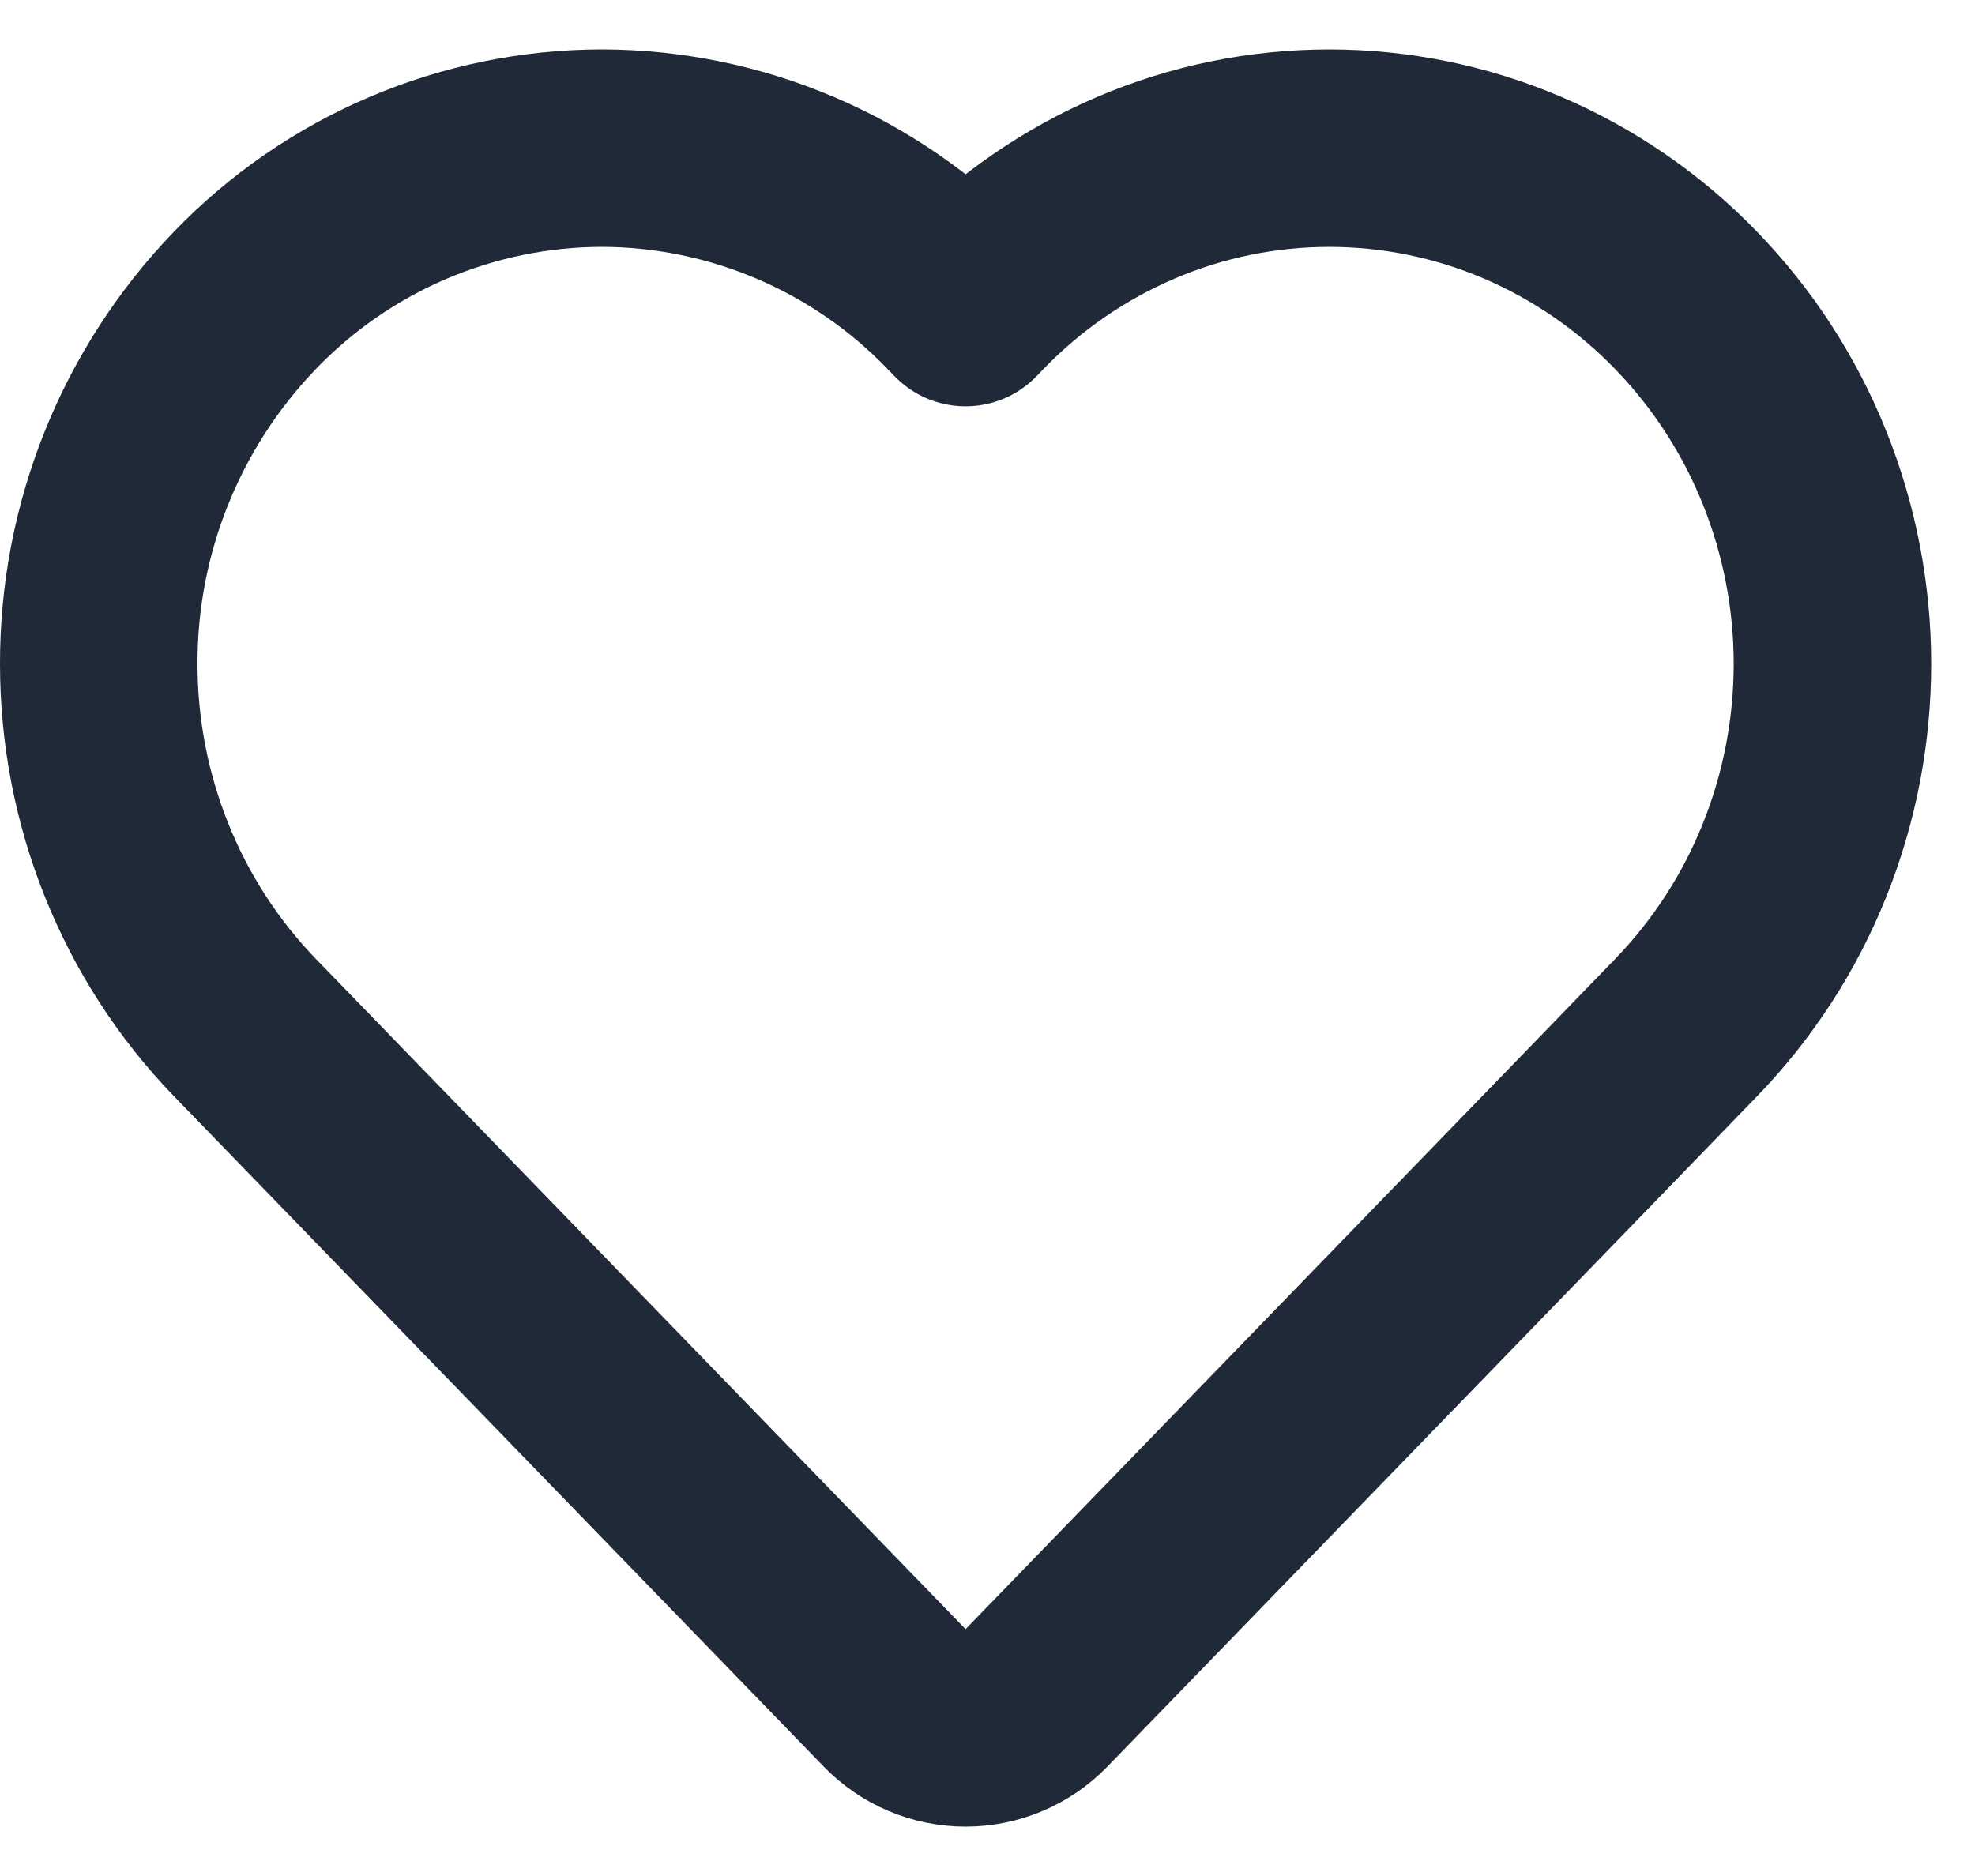
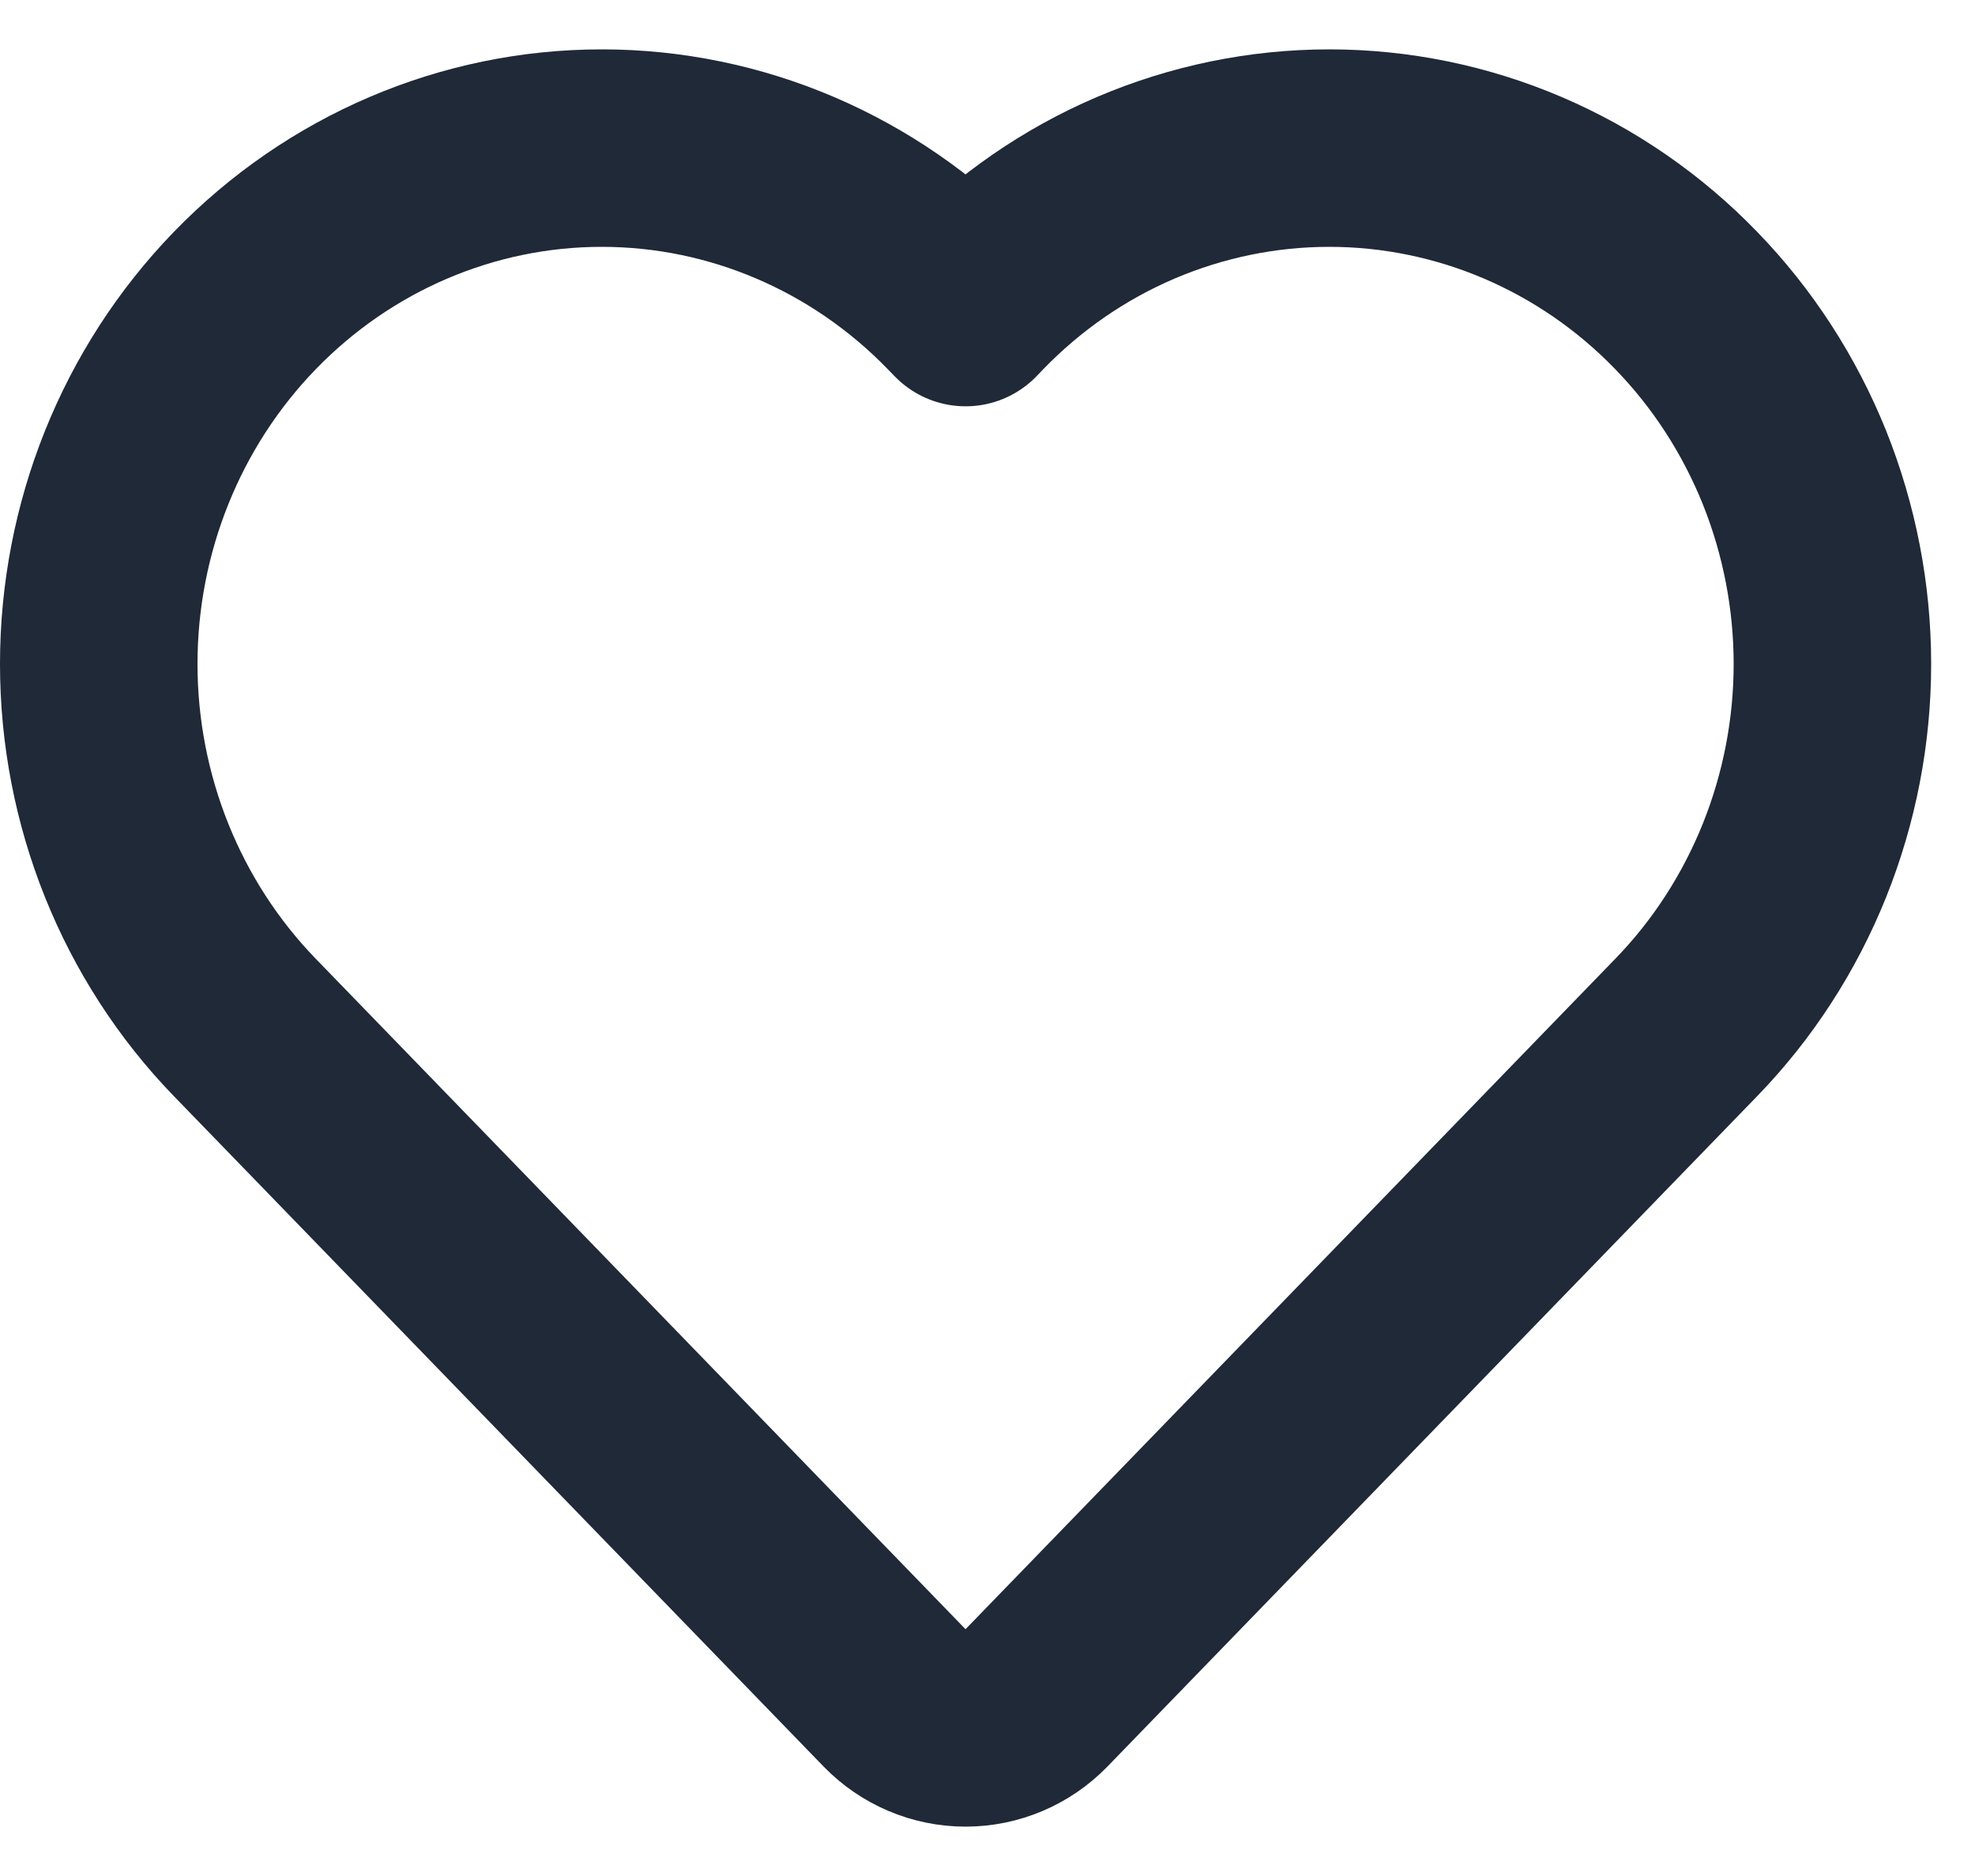
- <svg xmlns="http://www.w3.org/2000/svg" width="20" height="19" fill="none">
-   <path stroke="#1F2937" stroke-linejoin="round" stroke-width="2" d="m9.778 3.115-.071-.073A5.03 5.03 0 0 0 6.094 1.5 5.03 5.03 0 0 0 2.48 3.042 5.294 5.294 0 0 0 1 6.725c0 1.375.53 2.7 1.481 3.683l.789.814 5.79 5.974a1 1 0 0 0 1.436 0l5.79-5.974.788-.814a5.235 5.235 0 0 0 1.098-1.694 5.34 5.34 0 0 0 0-3.979 5.235 5.235 0 0 0-1.098-1.693 5.087 5.087 0 0 0-1.653-1.14 4.983 4.983 0 0 0-3.92 0 5.087 5.087 0 0 0-1.653 1.14l-.07.073Z" />
+ <svg xmlns="http://www.w3.org/2000/svg" width="20" height="19" viewBox="0 0 20 19" fill="none">
+   <path d="M9.778 3.115L9.707 3.042C8.754 2.059 7.455 1.5 6.094 1.5C4.733 1.5 3.434 2.059 2.481 3.042C1.529 4.024 1 5.349 1 6.725C1 8.1 1.529 9.426 2.481 10.408L3.27 11.222L9.059 17.196C9.248 17.39 9.507 17.5 9.778 17.5C10.048 17.5 10.307 17.39 10.496 17.196L16.285 11.222L17.074 10.408C17.546 9.922 17.918 9.346 18.172 8.714C18.425 8.083 18.556 7.407 18.556 6.725C18.556 6.043 18.425 5.367 18.172 4.735C17.918 4.104 17.546 3.528 17.074 3.042C16.603 2.555 16.041 2.167 15.421 1.902C14.801 1.637 14.135 1.5 13.461 1.5C12.788 1.5 12.122 1.637 11.501 1.902C10.881 2.167 10.32 2.555 9.848 3.042L9.778 3.115Z" stroke="#1F2937" stroke-width="2" stroke-linejoin="round" />
</svg>
